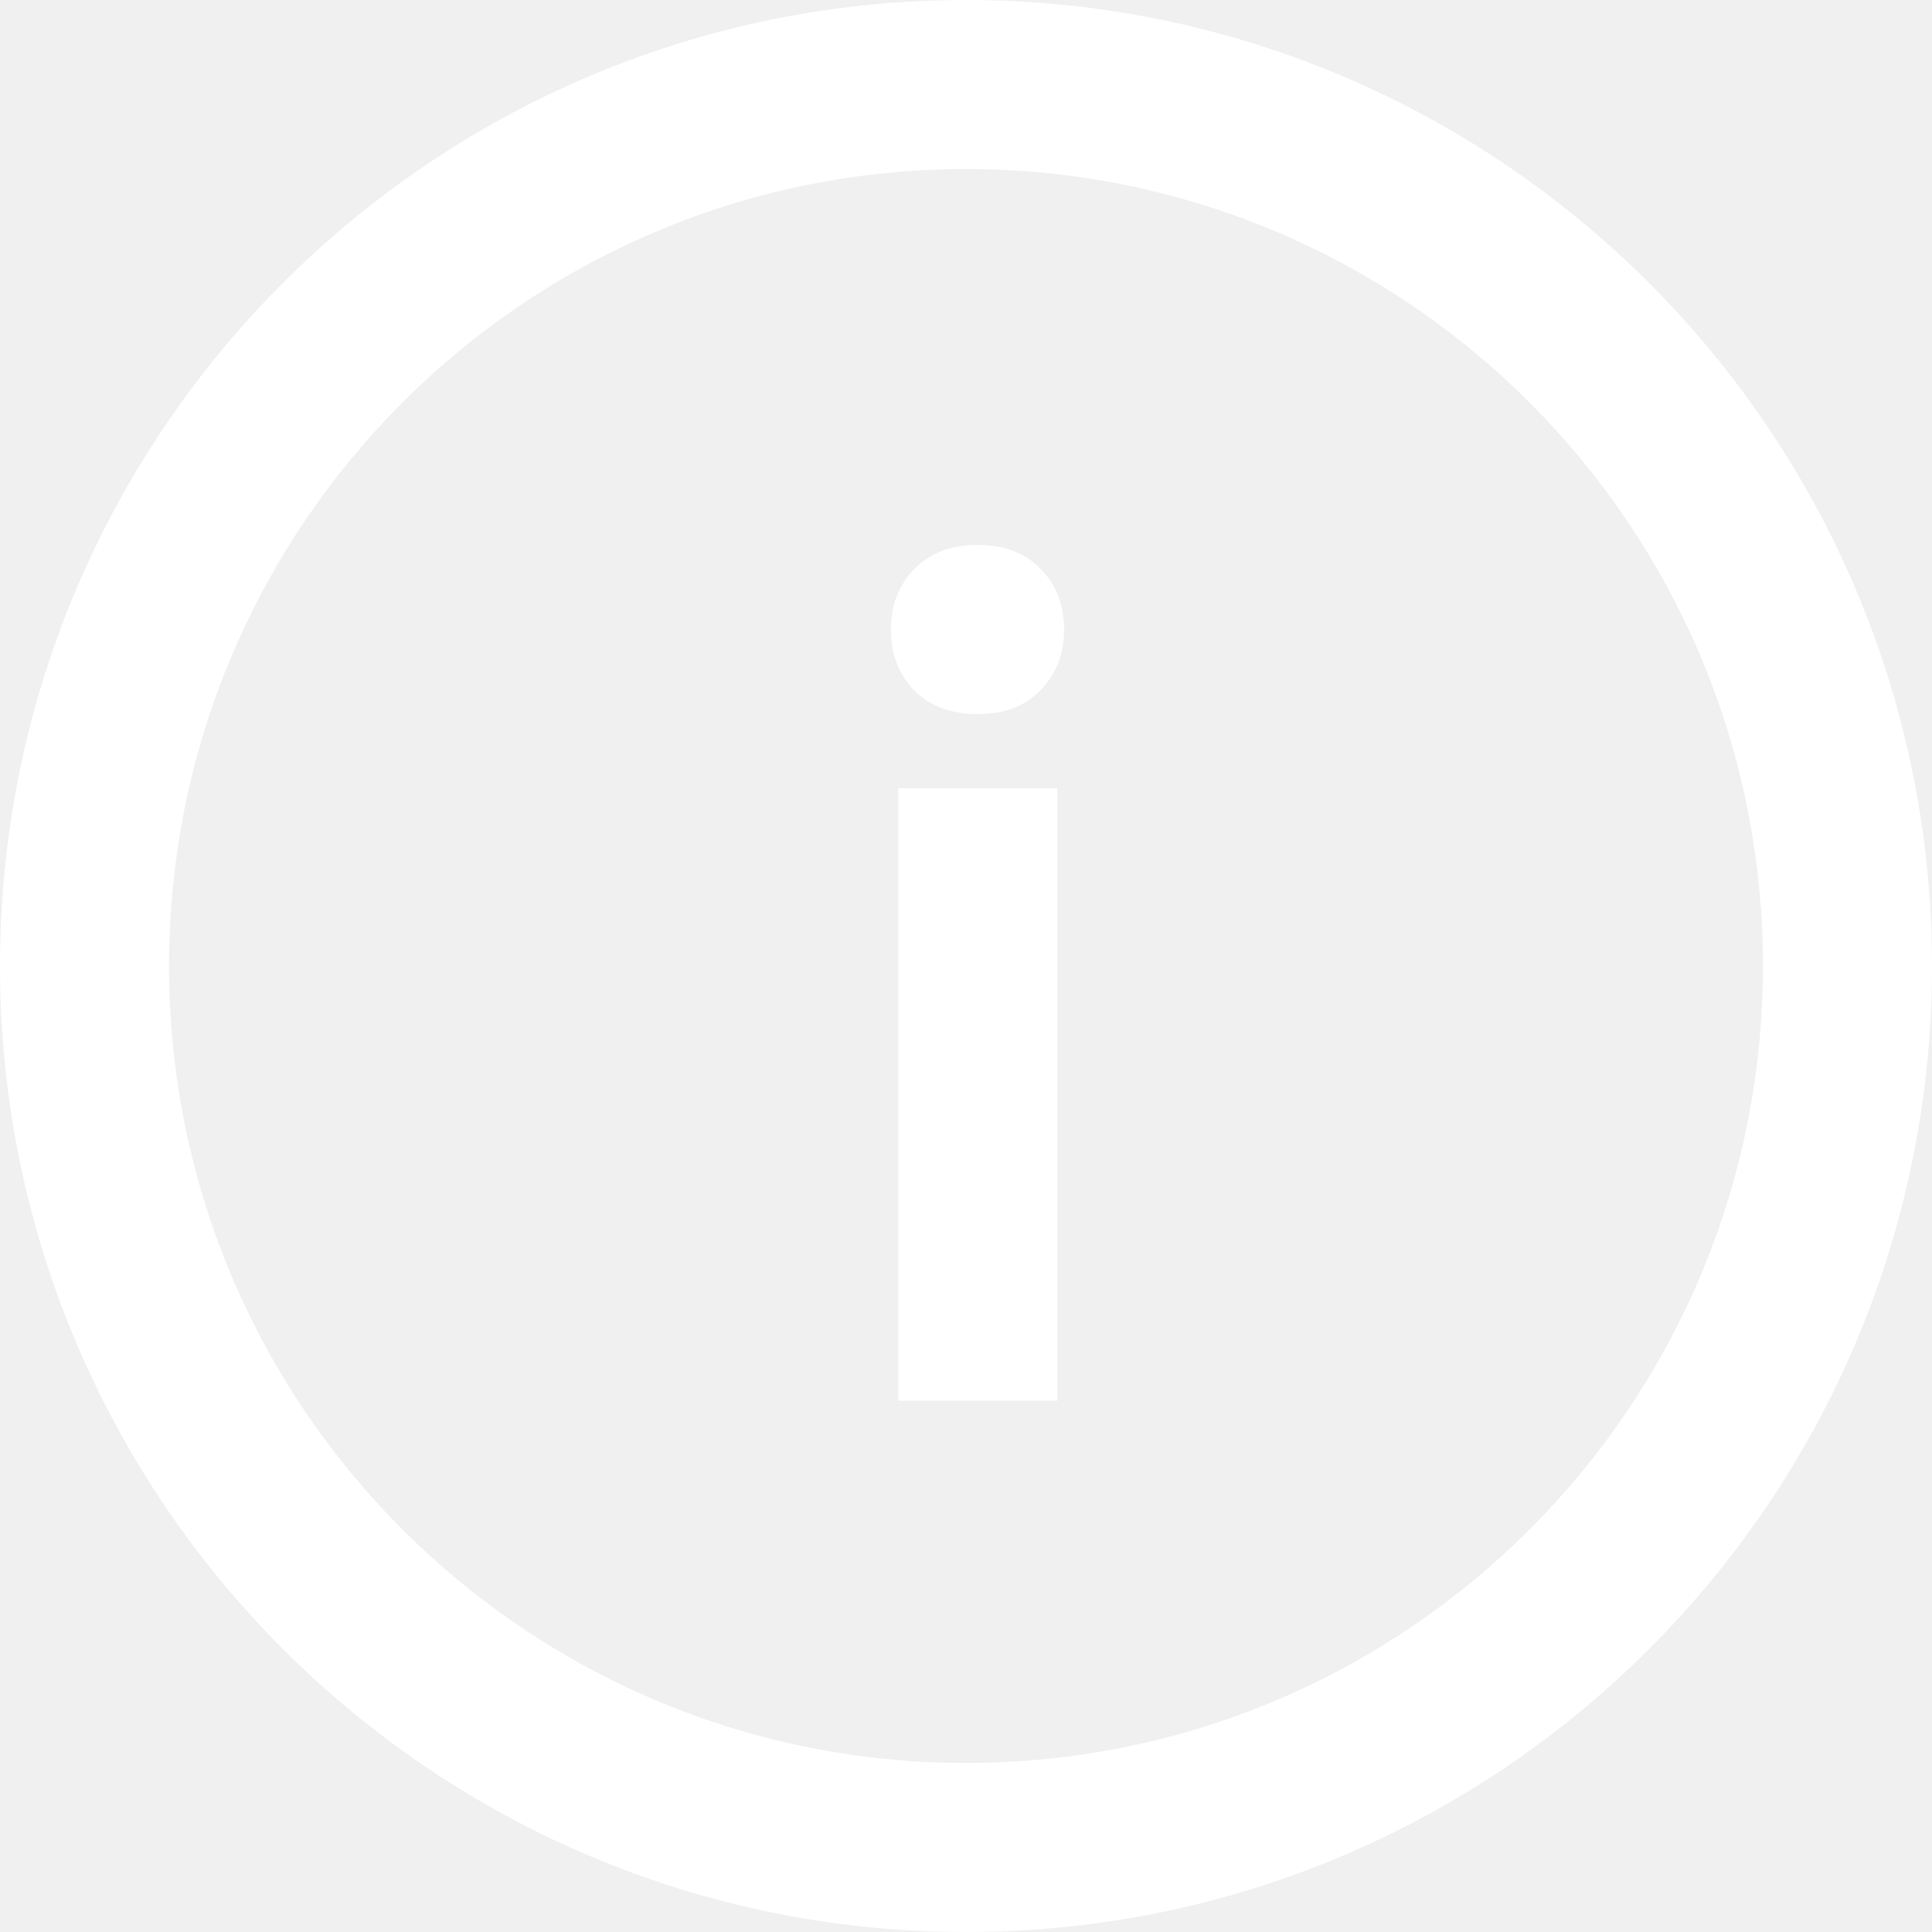
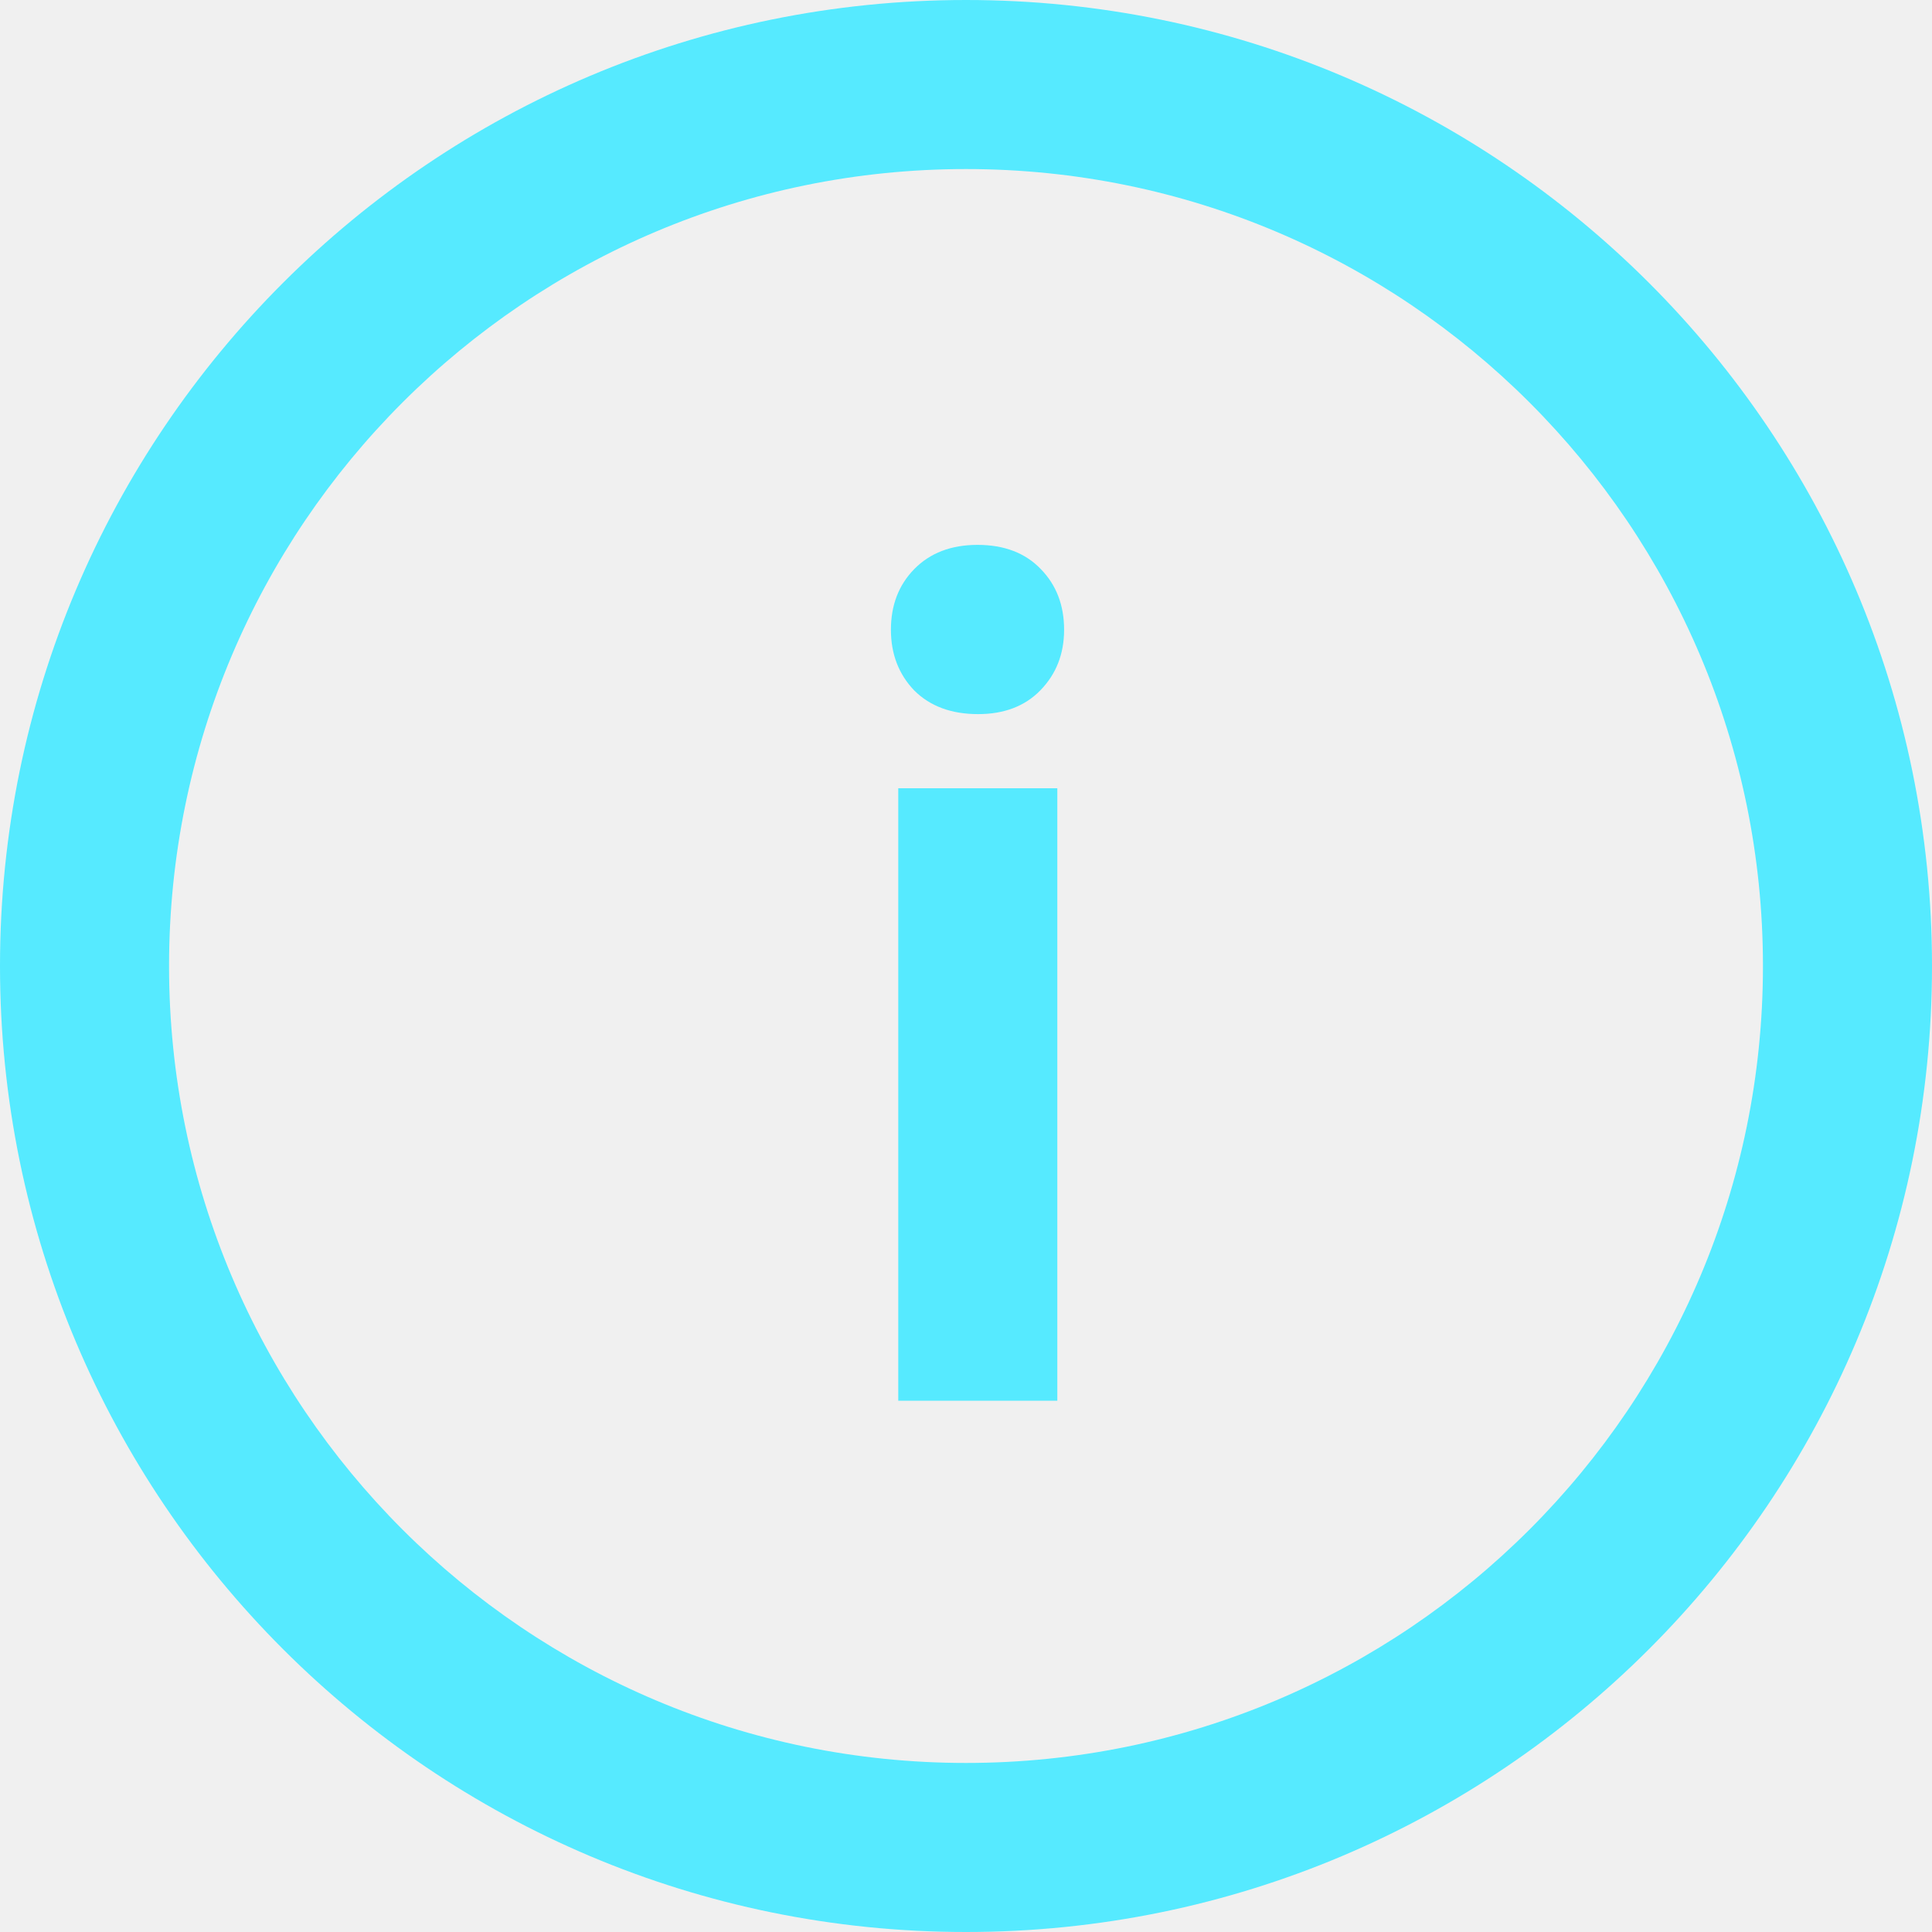
<svg xmlns="http://www.w3.org/2000/svg" width="80" height="80" viewBox="0 0 80 80" fill="none">
-   <path fill-rule="evenodd" clip-rule="evenodd" d="M40 80C62.091 80 80 62.091 80 40C80 17.909 62.091 0 40 0C17.909 0 0 17.909 0 40C0 62.091 17.909 80 40 80ZM40 73C58.225 73 73 58.225 73 40C73 21.775 58.225 7 40 7C21.775 7 7 21.775 7 40C7 58.225 21.775 73 40 73Z" fill="white" />
-   <path d="M43.781 32.641V58H37.195V32.641H43.781ZM36.891 26.078C36.891 25.062 37.211 24.227 37.852 23.57C38.508 22.898 39.383 22.562 40.477 22.562C41.586 22.562 42.461 22.898 43.102 23.57C43.742 24.227 44.062 25.062 44.062 26.078C44.062 27.078 43.734 27.914 43.078 28.586C42.438 29.242 41.578 29.57 40.5 29.57C39.391 29.57 38.508 29.242 37.852 28.586C37.211 27.914 36.891 27.078 36.891 26.078Z" fill="white" />
+   <path fill-rule="evenodd" clip-rule="evenodd" d="M40 80C62.091 80 80 62.091 80 40C80 17.909 62.091 0 40 0C17.909 0 0 17.909 0 40C0 62.091 17.909 80 40 80ZM40 73C58.225 73 73 58.225 73 40C73 21.775 58.225 7 40 7C21.775 7 7 21.775 7 40C7 58.225 21.775 73 40 73Z" fill="#56EAFF" />
+   <path d="M43.781 32.641V58H37.195V32.641H43.781ZM36.891 26.078C36.891 25.062 37.211 24.227 37.852 23.57C38.508 22.898 39.383 22.562 40.477 22.562C41.586 22.562 42.461 22.898 43.102 23.57C43.742 24.227 44.062 25.062 44.062 26.078C44.062 27.078 43.734 27.914 43.078 28.586C42.438 29.242 41.578 29.57 40.5 29.57C39.391 29.57 38.508 29.242 37.852 28.586C37.211 27.914 36.891 27.078 36.891 26.078Z" fill="#56EAFF" />
</svg>
